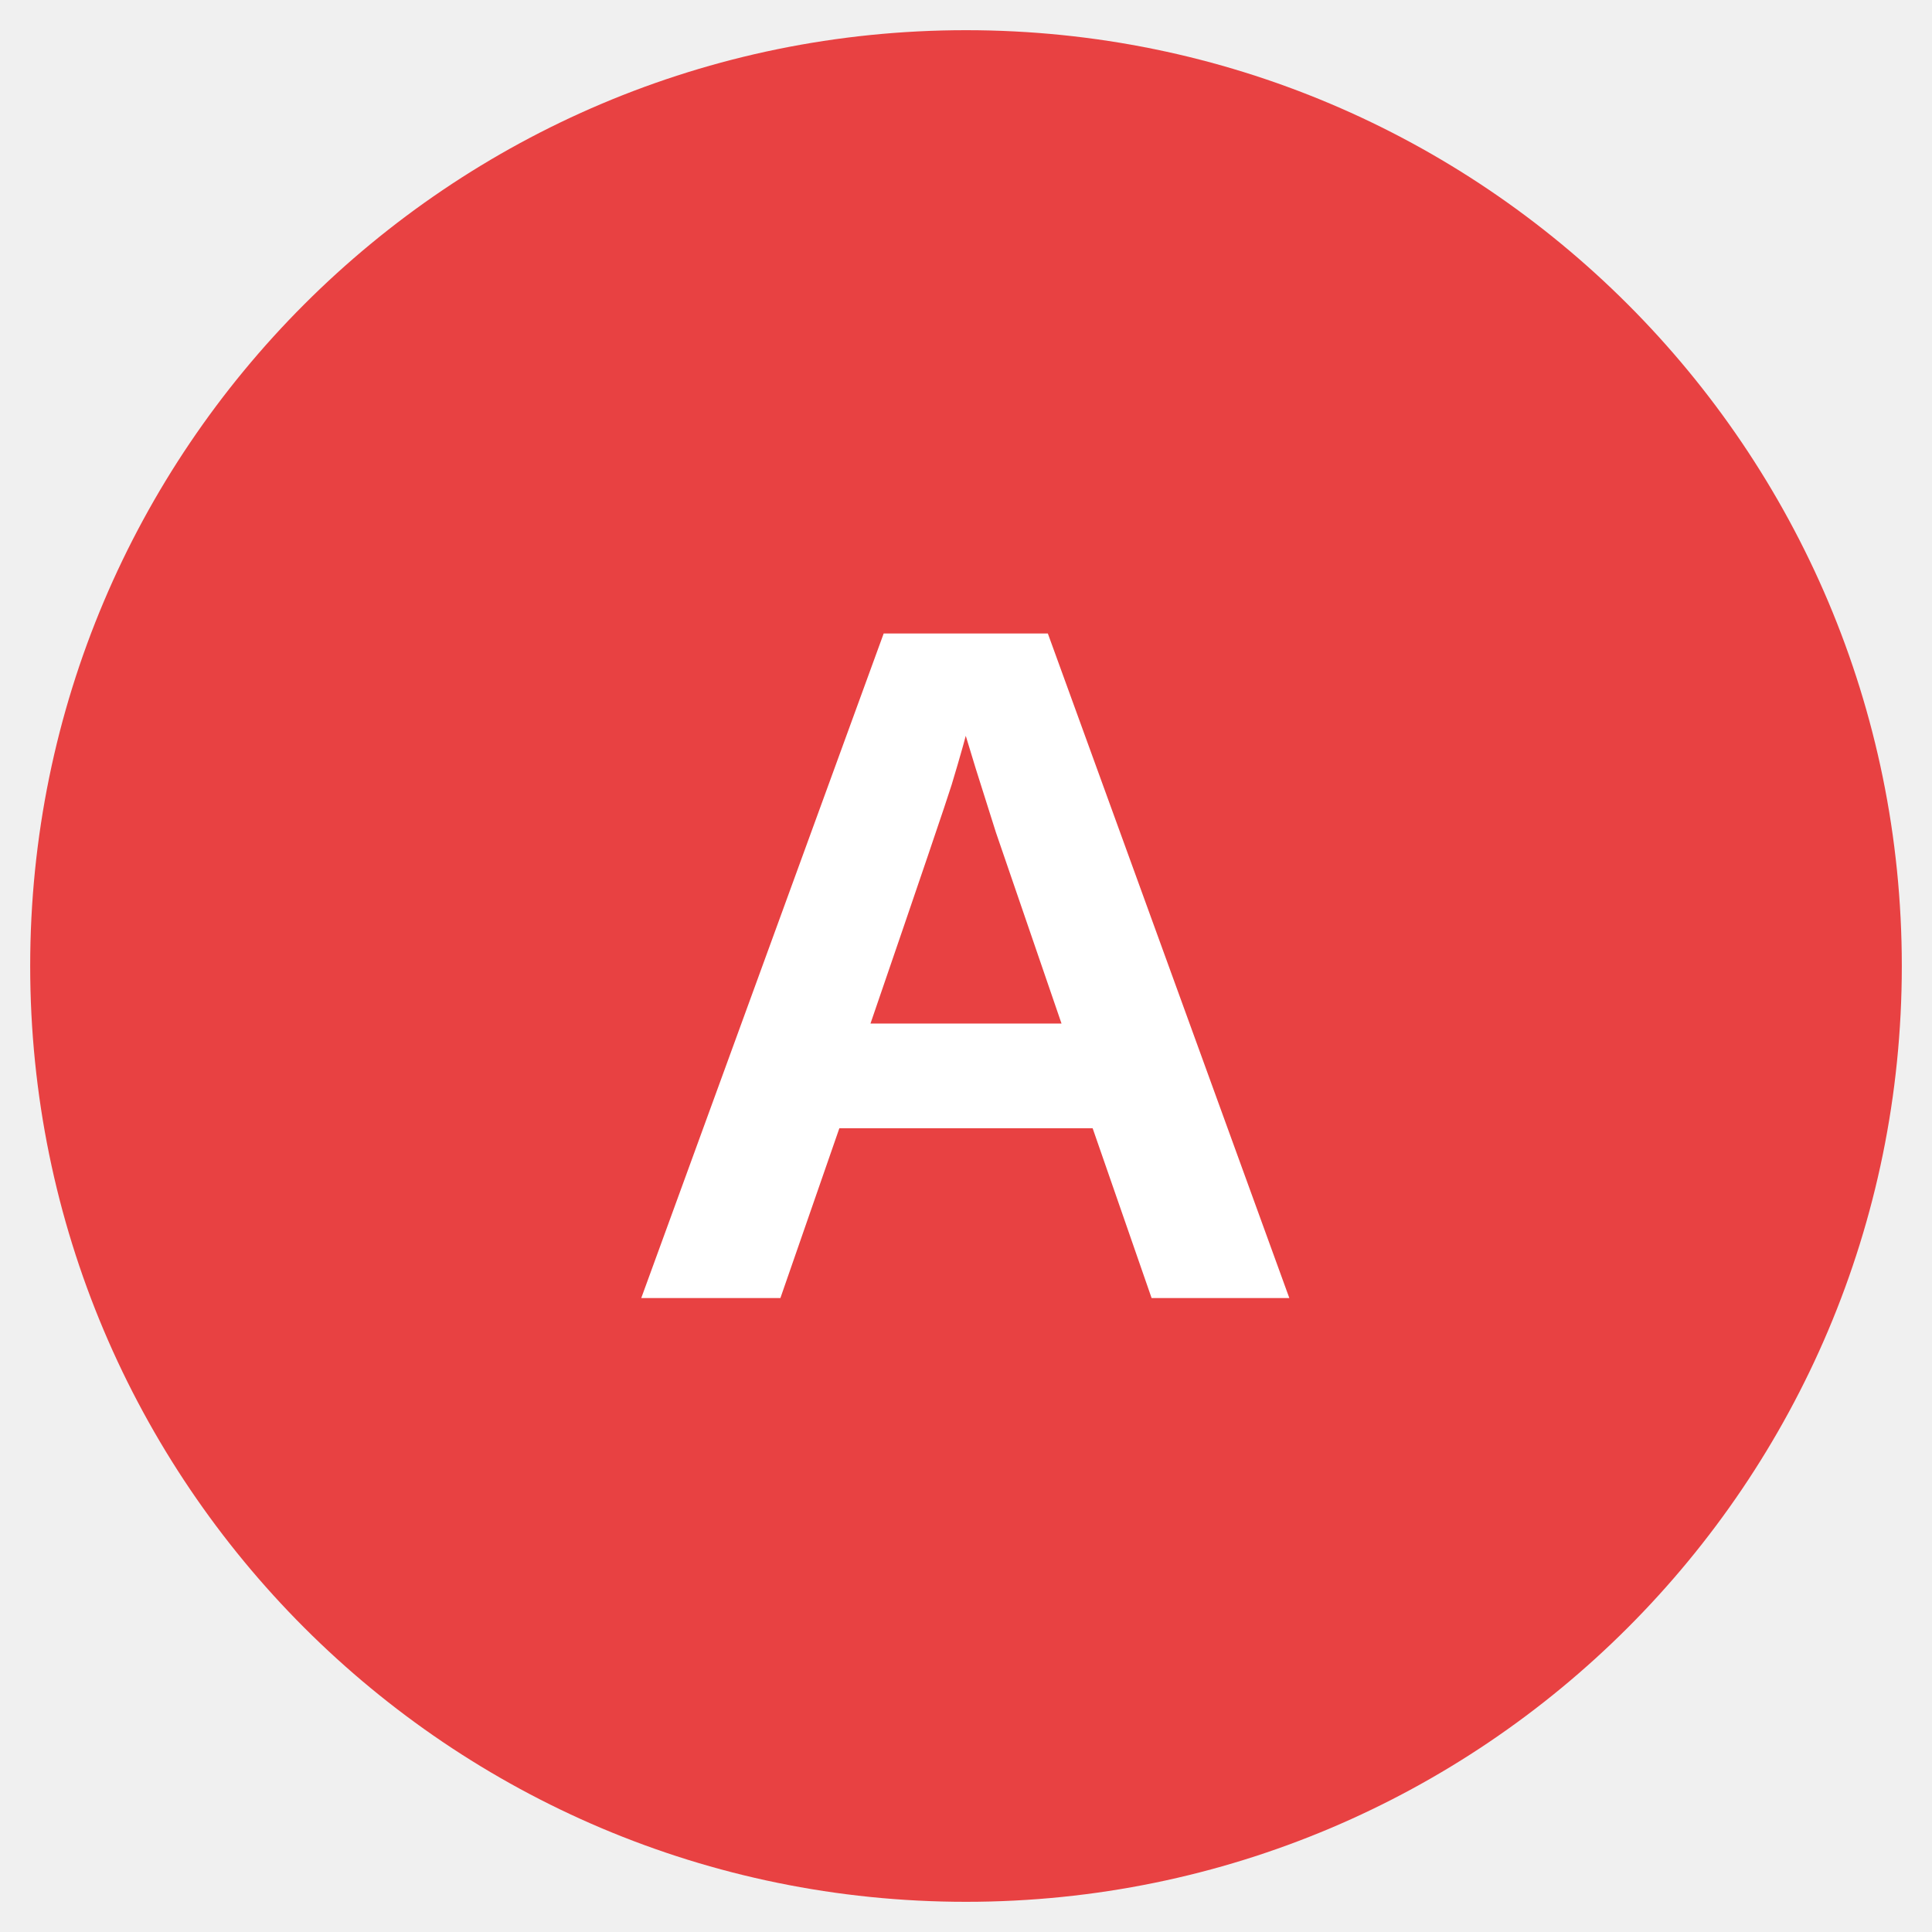
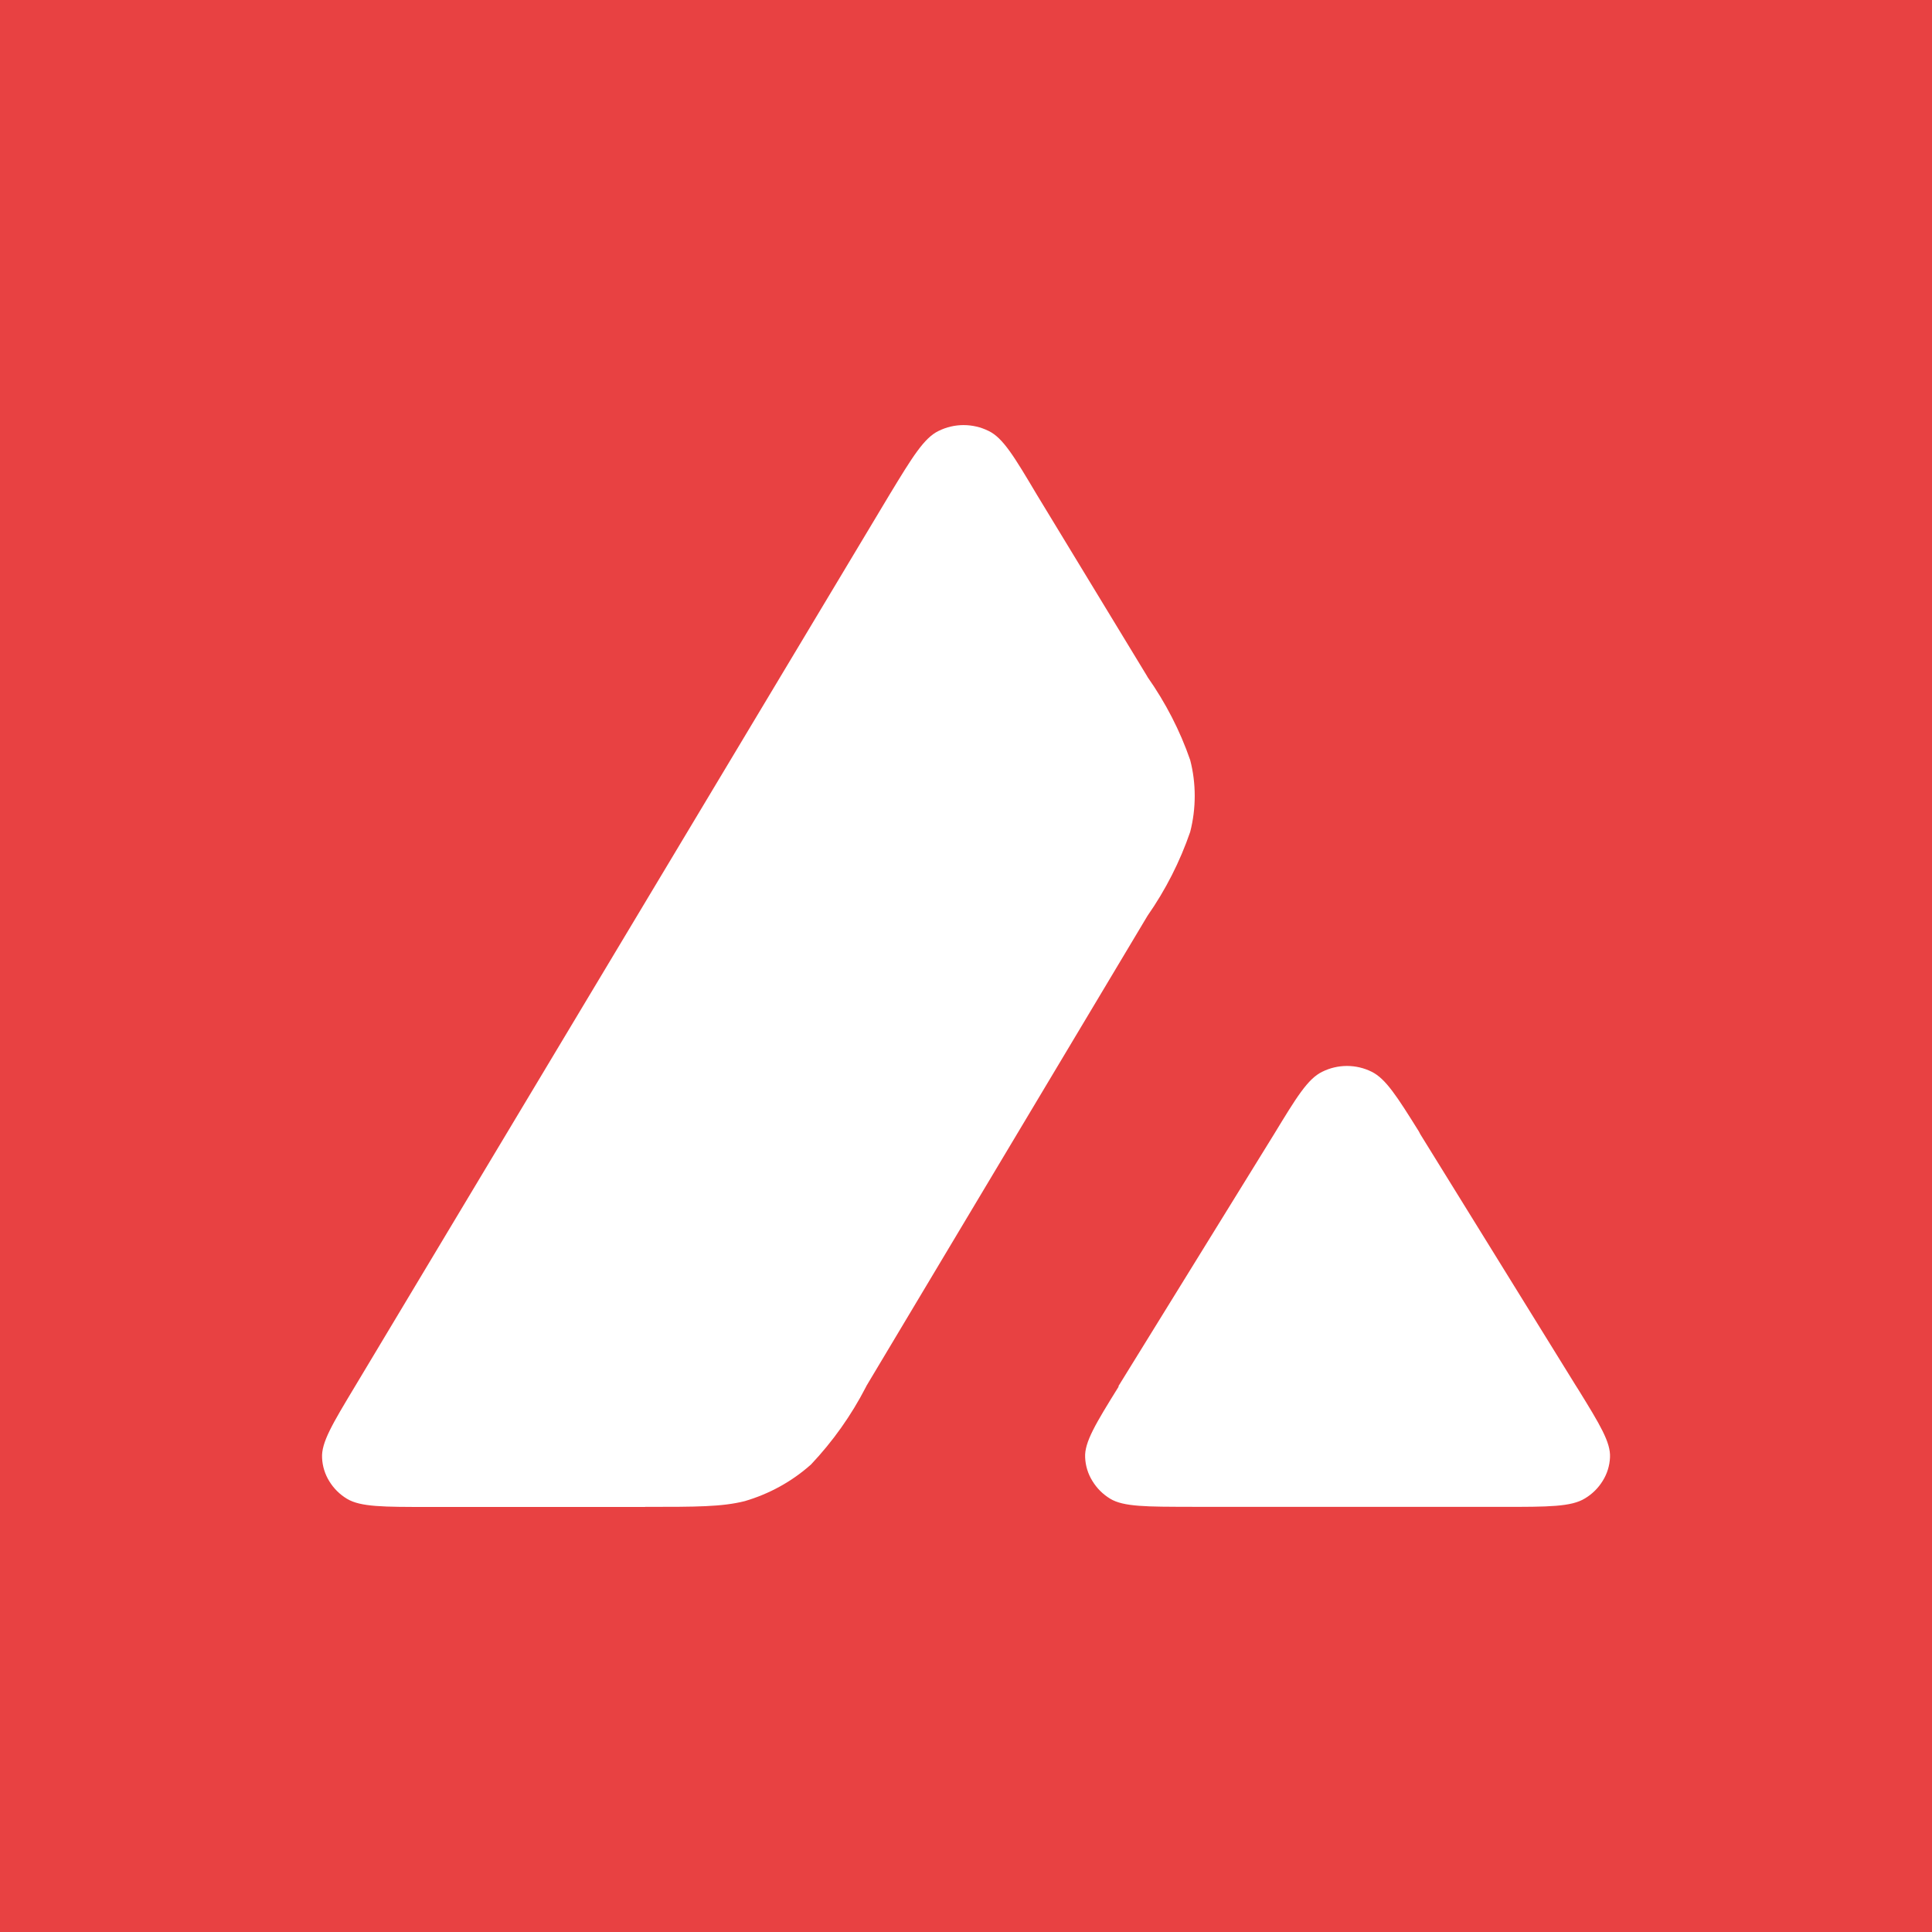
- <svg xmlns="http://www.w3.org/2000/svg" width="64" height="64" viewBox="0 0 64 64">
-   <circle cx="32" cy="32" r="31" fill="#E84142" />
-   <text x="32" y="43" text-anchor="middle" fill="#FFFFFF" font-family="Arial,sans-serif" font-size="32" font-weight="800">A</text>
+ <svg xmlns="http://www.w3.org/2000/svg" width="24" height="24" fill="none" viewBox="0 0 24 24" class="web3icons">
+   <g clip-path="url(#avalanche__a)">
+     <path fill="#E84142" d="M24 0H0v24h24z" />
+     <path fill="#fff" d="M8.014 18.72H5.326c-.566 0-.846 0-1.015-.101a.65.65 0 0 1-.22-.218.6.6 0 0 1-.09-.29c-.011-.192.129-.423.409-.889l6.64-11.077c.285-.47.43-.706.61-.792a.7.7 0 0 1 .62 0c.18.086.32.321.6.792L14.25 8.4l.005.01c.225.32.404.667.53 1.032.075.288.075.6 0 .892-.127.369-.305.72-.53 1.042l-3.49 5.837-.01.02a4.2 4.2 0 0 1-.68.959c-.235.21-.517.366-.825.456-.284.071-.6.071-1.236.071m6.796 0h3.85c.575 0 .86 0 1.03-.106a.65.65 0 0 0 .22-.218.6.6 0 0 0 .09-.29c.01-.187-.125-.408-.395-.846l-.03-.047-1.93-3.12-.02-.038c-.27-.432-.41-.653-.585-.74a.69.69 0 0 0-.615 0c-.18.087-.32.318-.6.778l-1.93 3.125v.01c-.285.459-.425.69-.415.878a.6.6 0 0 0 .09.292q.083.136.22.22c.165.101.45.101 1.02.101" />
+   </g>
+   <defs>
+     <clipPath id="avalanche__a">
+       <path fill="#fff" d="M0 0h24v24H0z" />
+     </clipPath>
+   </defs>
</svg>
